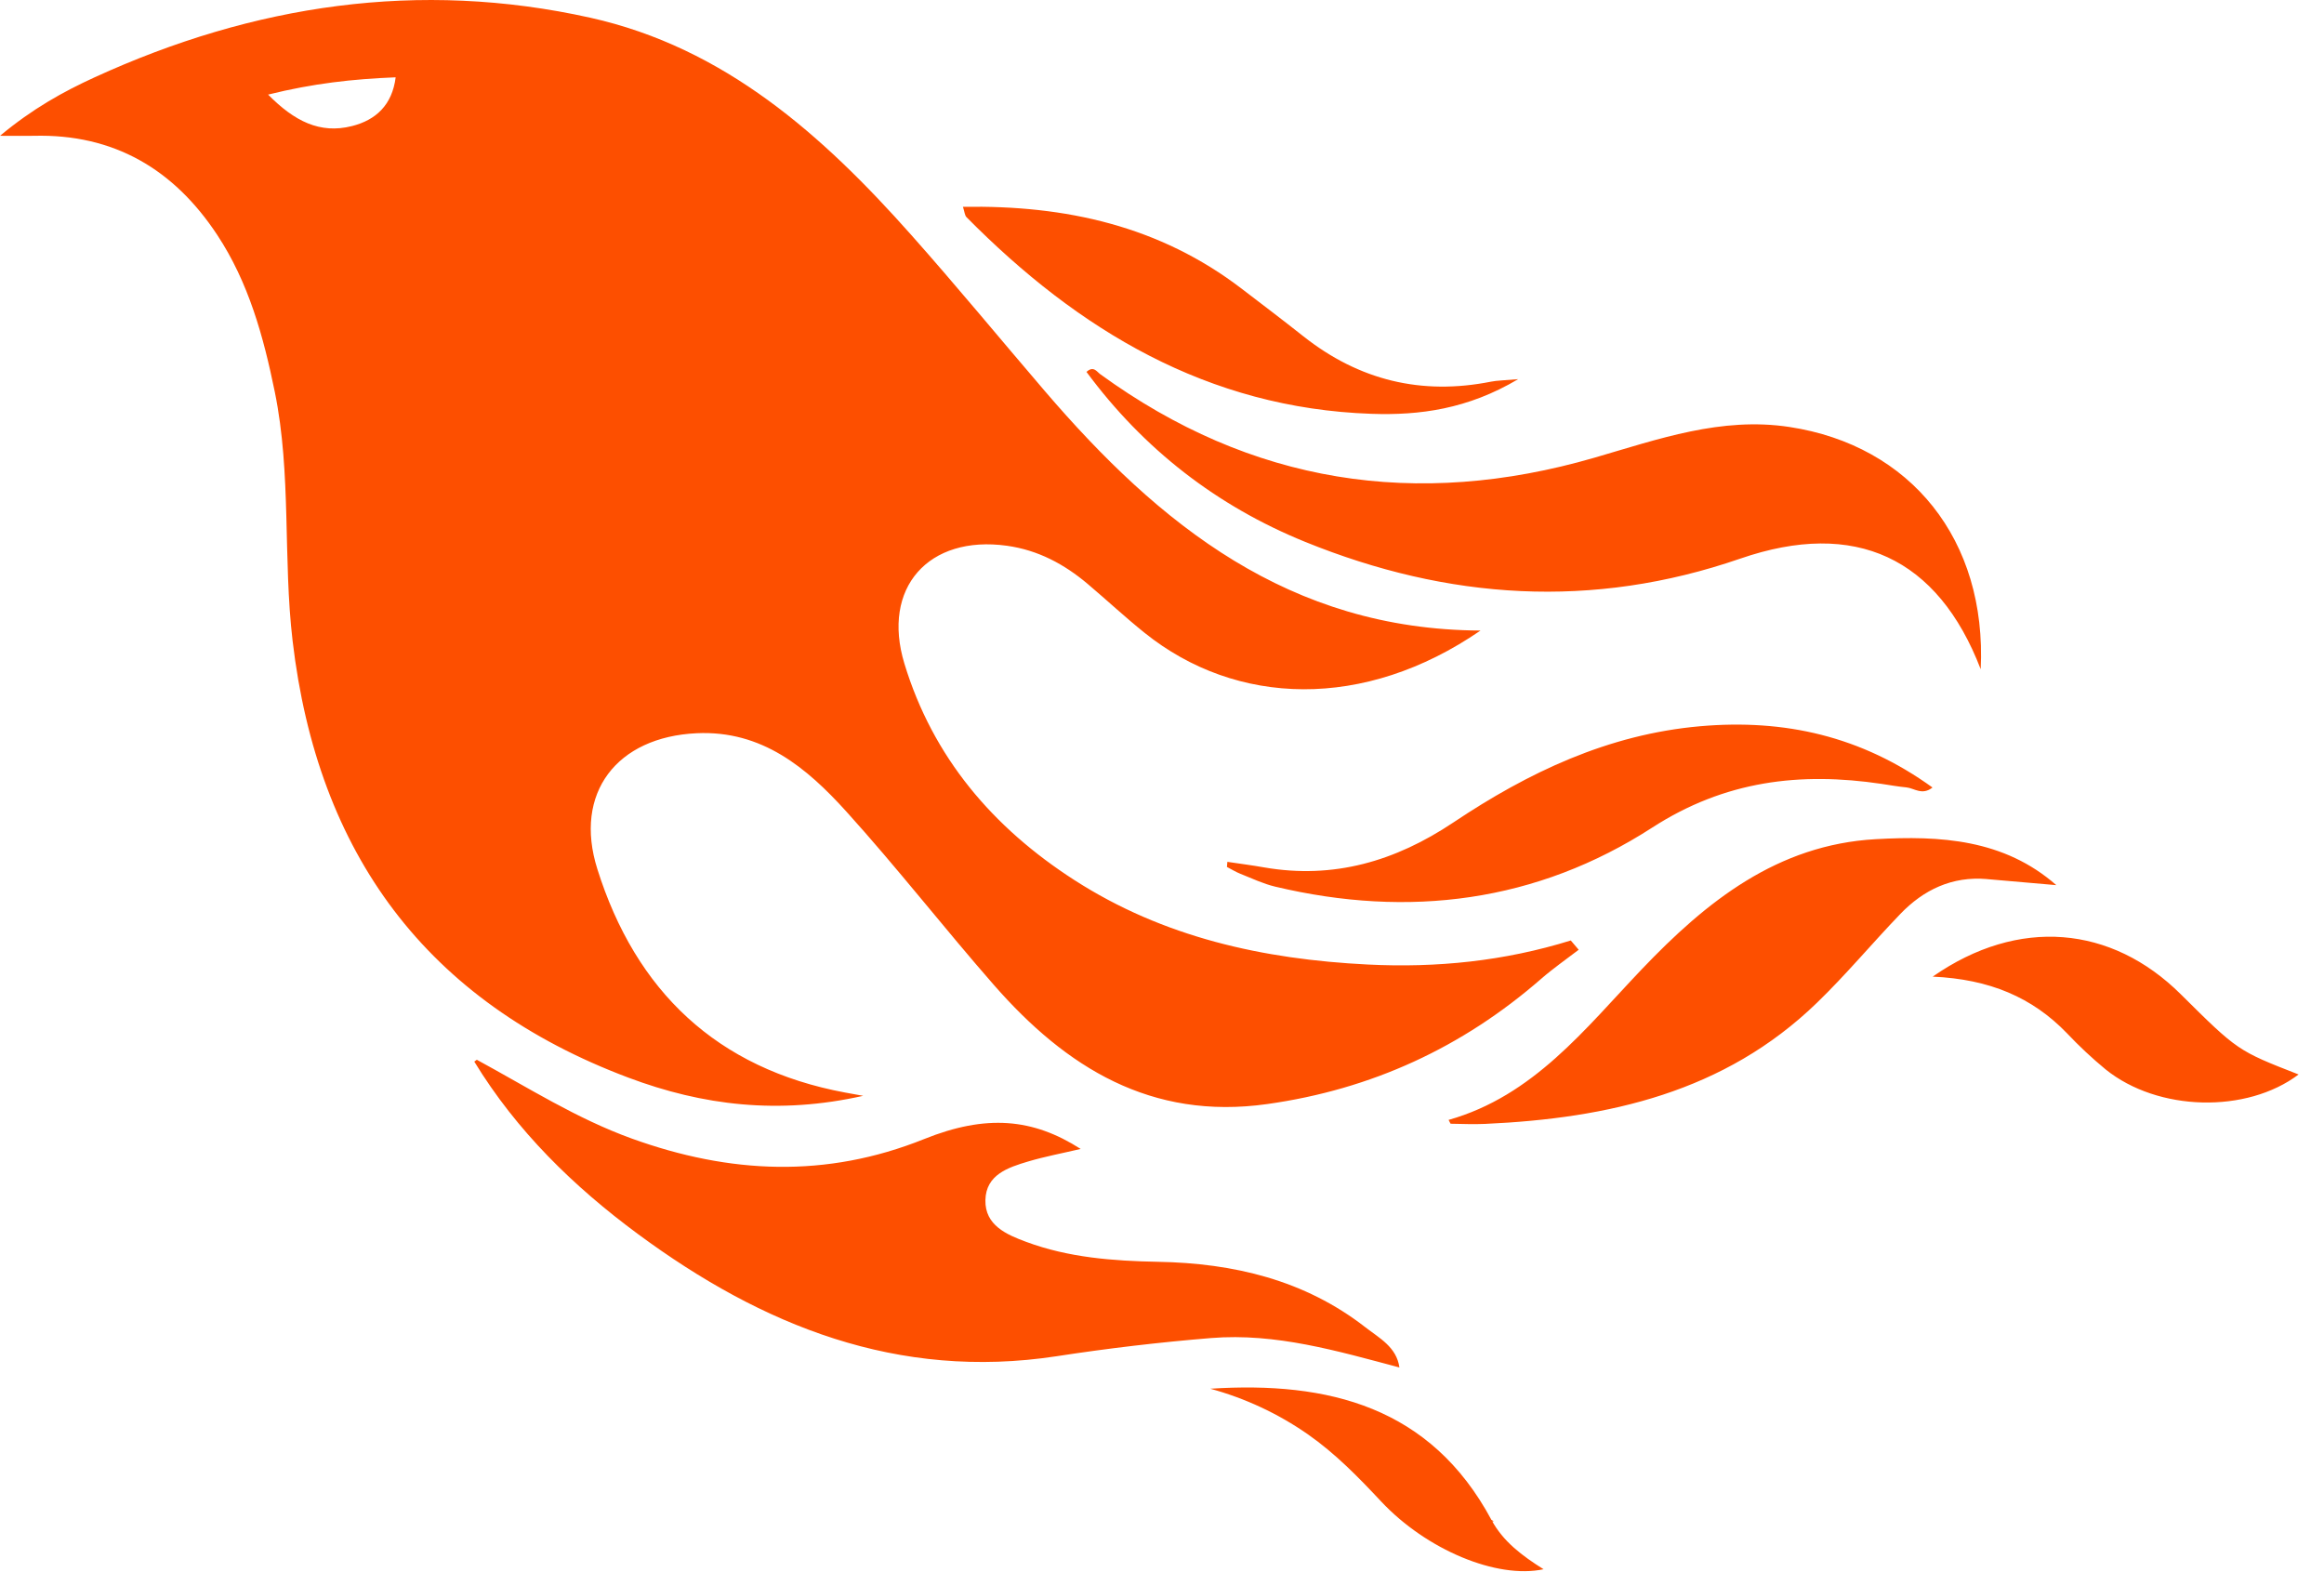
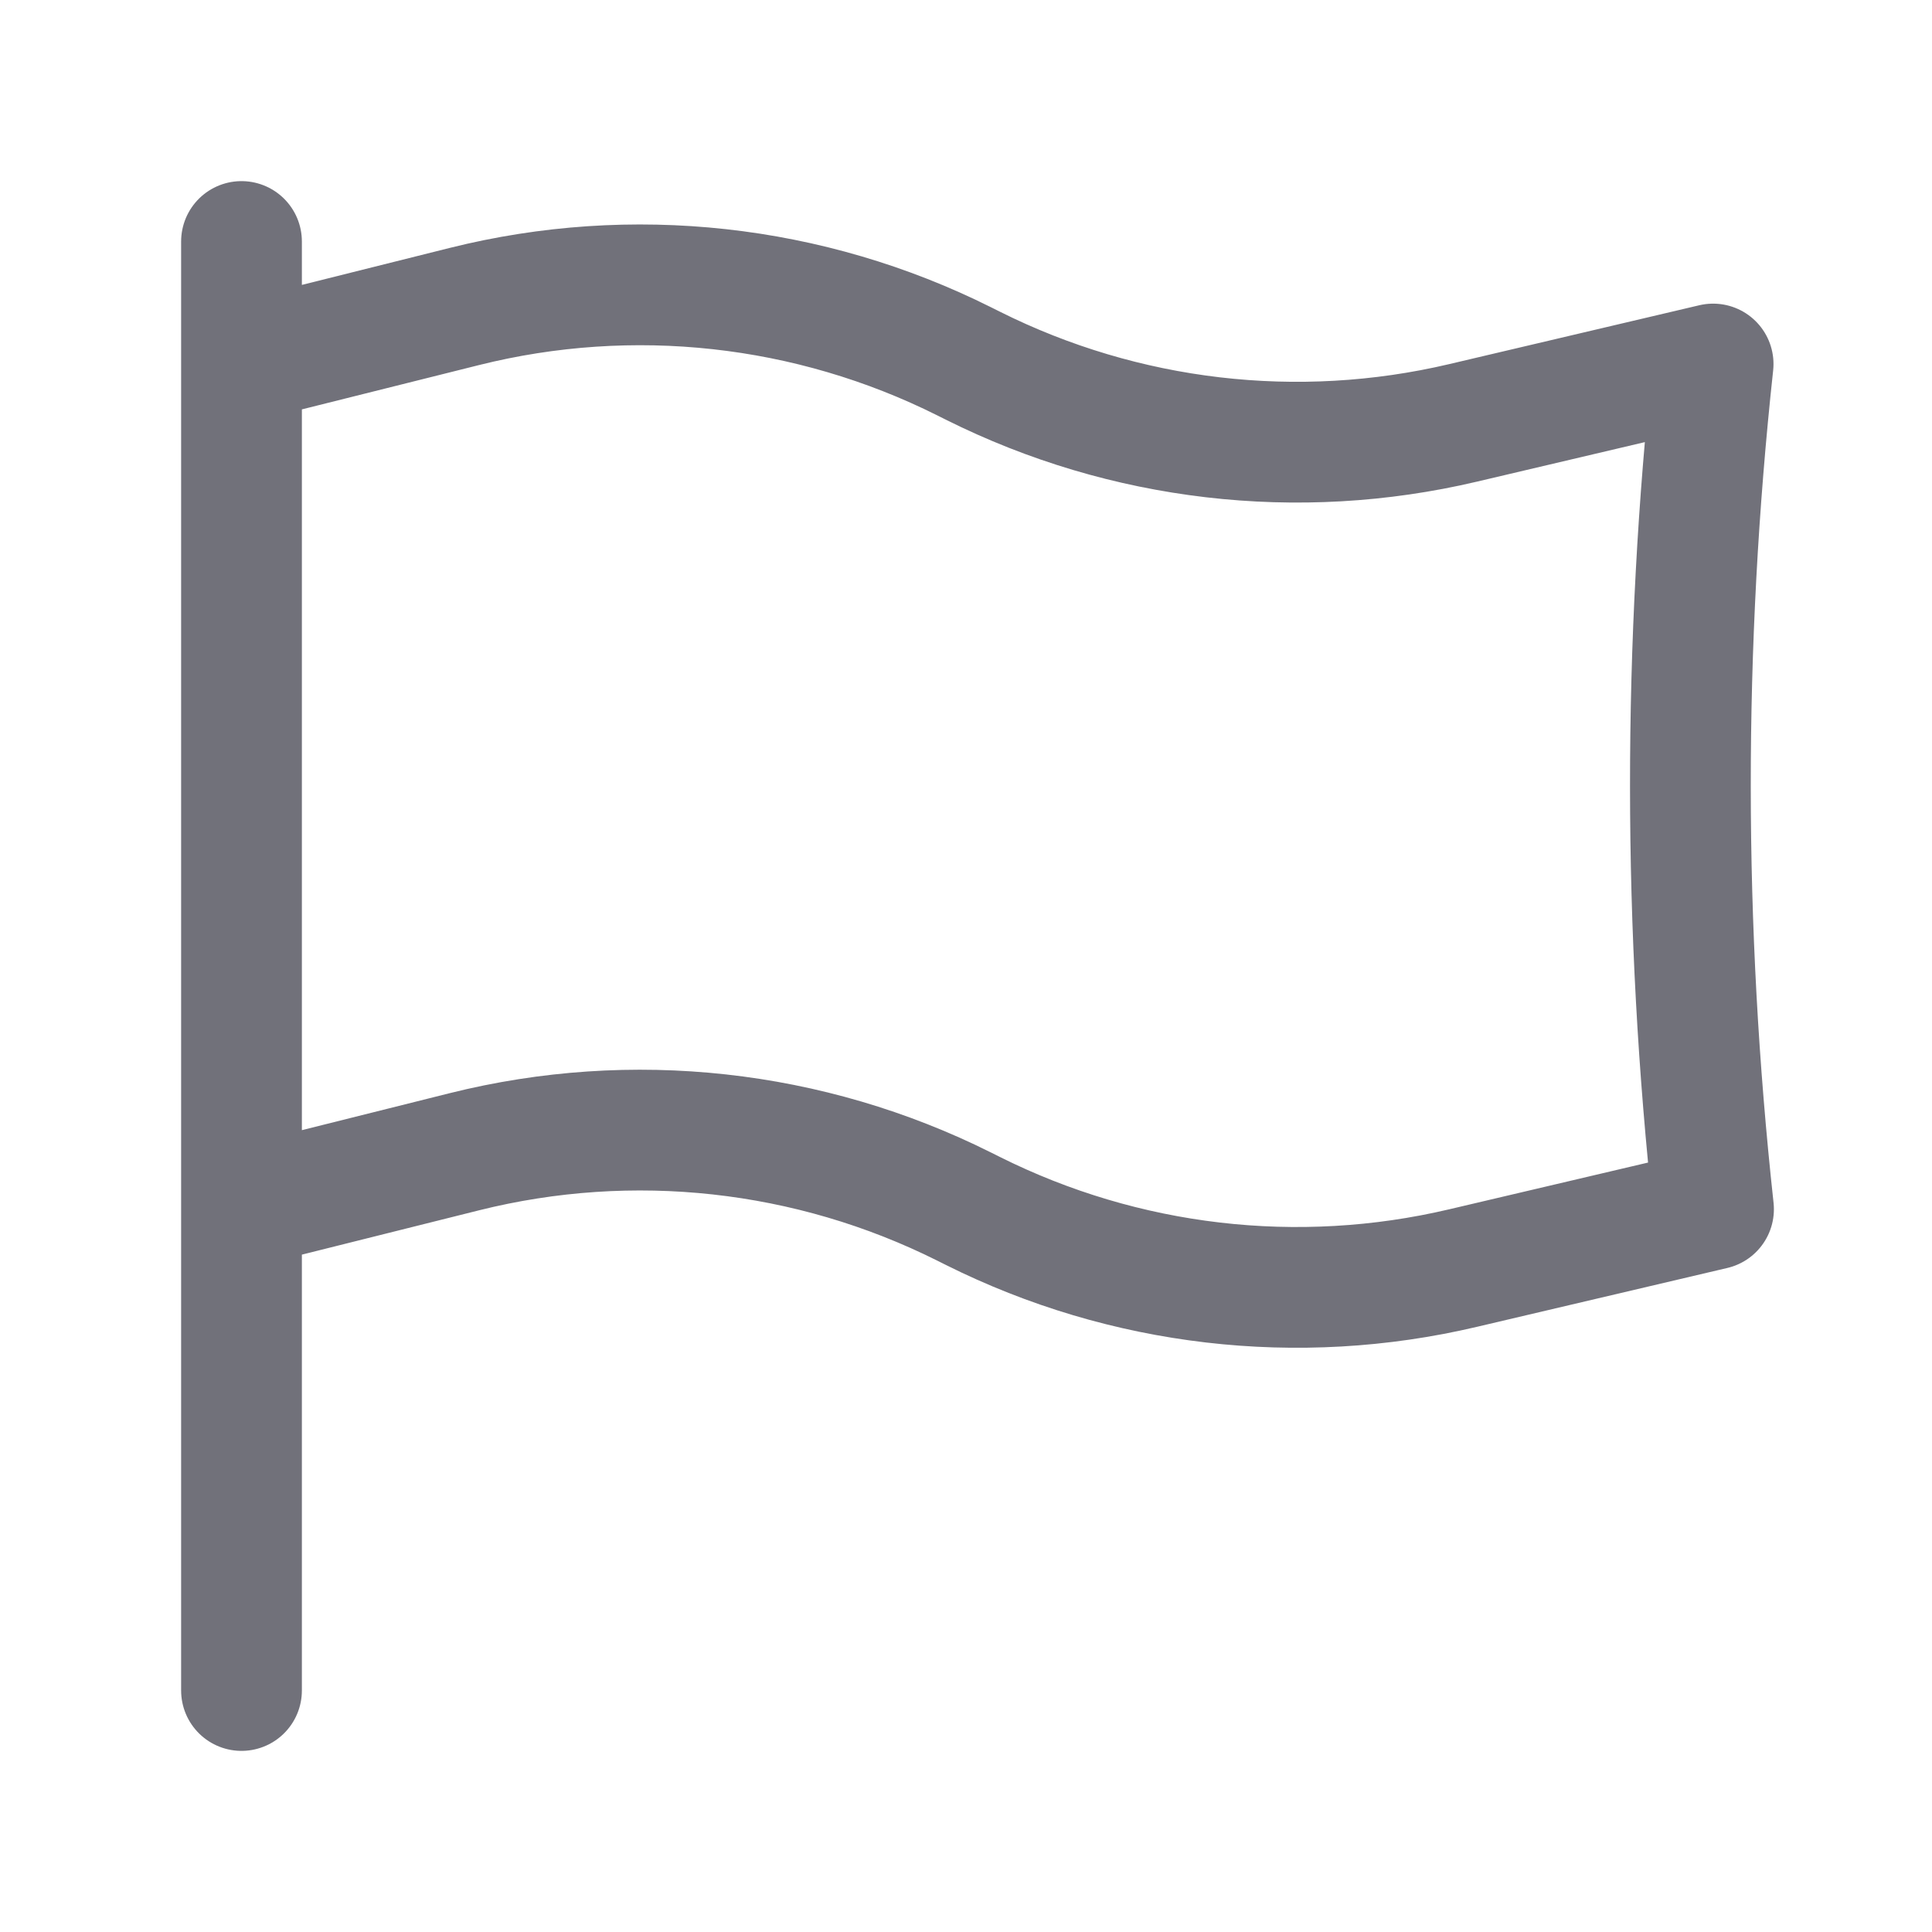
- <svg xmlns="http://www.w3.org/2000/svg" viewBox="0 0 71 48" fill="currentColor" aria-hidden="true">
-   <path d="m26.371 33.477-.552-.1c-3.92-.729-6.397-3.1-7.57-6.829-.733-2.324.597-4.035 3.035-4.148 1.995-.092 3.362 1.055 4.57 2.39 1.557 1.72 2.984 3.558 4.514 5.305 2.202 2.515 4.797 4.134 8.347 3.634 3.183-.448 5.958-1.725 8.371-3.828.363-.316.761-.592 1.144-.886l-.241-.284c-2.027.63-4.093.841-6.205.735-3.195-.16-6.24-.828-8.964-2.582-2.486-1.601-4.319-3.746-5.19-6.611-.704-2.315.736-3.934 3.135-3.6.948.133 1.746.56 2.463 1.165.583.493 1.143 1.015 1.738 1.493 2.8 2.25 6.712 2.375 10.265-.068-5.842-.026-9.817-3.24-13.308-7.313-1.366-1.594-2.7-3.216-4.095-4.785-2.698-3.036-5.692-5.71-9.79-6.623C12.8-.623 7.745.14 2.893 2.361 1.926 2.804.997 3.319 0 4.149c.494 0 .763.006 1.032 0 2.446-.064 4.28 1.023 5.602 3.024.962 1.457 1.415 3.104 1.761 4.798.513 2.515.247 5.078.544 7.605.761 6.494 4.08 11.026 10.26 13.346 2.267.852 4.591 1.135 7.172.555ZM10.751 3.852c-.976.246-1.756-.148-2.56-.962 1.377-.343 2.592-.476 3.897-.528-.107.848-.607 1.306-1.336 1.49Zm32.002 37.924c-.085-.626-.62-.901-1.04-1.228-1.857-1.446-4.03-1.958-6.333-2-1.375-.026-2.735-.128-4.031-.61-.595-.22-1.26-.505-1.244-1.272.015-.78.693-1 1.31-1.184.505-.15 1.026-.247 1.6-.382-1.46-.936-2.886-1.065-4.787-.3-2.993 1.202-5.943 1.06-8.926-.017-1.684-.608-3.179-1.563-4.735-2.408l-.077.057c1.29 2.115 3.034 3.817 5.004 5.271 3.793 2.8 7.936 4.471 12.784 3.73A66.714 66.714 0 0 1 37 40.877c1.98-.16 3.866.398 5.753.899Zm-9.14-30.345c-.105-.076-.206-.266-.42-.069 1.745 2.36 3.985 4.098 6.683 5.193 4.354 1.767 8.773 2.07 13.293.51 3.51-1.21 6.033-.028 7.343 3.38.19-3.955-2.137-6.837-5.843-7.401-2.084-.318-4.01.373-5.962.94-5.434 1.575-10.485.798-15.094-2.553Zm27.085 15.425c.708.059 1.416.123 2.124.185-1.6-1.405-3.55-1.517-5.523-1.404-3.003.17-5.167 1.903-7.14 3.972-1.739 1.824-3.31 3.87-5.903 4.604.043.078.054.117.066.117.35.005.699.021 1.047.005 3.768-.17 7.317-.965 10.14-3.7.89-.86 1.685-1.817 2.544-2.71.716-.746 1.584-1.159 2.645-1.07Zm-8.753-4.67c-2.812.246-5.254 1.409-7.548 2.943-1.766 1.18-3.654 1.738-5.776 1.37-.374-.066-.75-.114-1.124-.17l-.013.156c.135.07.265.151.405.207.354.14.702.308 1.07.395 4.083.971 7.992.474 11.516-1.803 2.221-1.435 4.521-1.707 7.013-1.336.252.038.503.083.756.107.234.022.479.255.795.003-2.179-1.574-4.526-2.096-7.094-1.872Zm-10.049-9.544c1.475.051 2.943-.142 4.486-1.059-.452.04-.643.04-.827.076-2.126.424-4.033-.04-5.733-1.383-.623-.493-1.257-.974-1.889-1.457-2.503-1.914-5.374-2.555-8.514-2.5.05.154.054.26.108.315 3.417 3.455 7.371 5.836 12.369 6.008Zm24.727 17.731c-2.114-2.097-4.952-2.367-7.578-.537 1.738.078 3.043.632 4.101 1.728a13 13 0 0 0 1.182 1.106c1.6 1.29 4.311 1.352 5.896.155-1.861-.726-1.861-.726-3.601-2.452Zm-21.058 16.06c-1.858-3.46-4.981-4.24-8.59-4.008a9.667 9.667 0 0 1 2.977 1.39c.84.586 1.547 1.311 2.243 2.055 1.38 1.473 3.534 2.376 4.962 2.07-.656-.412-1.238-.848-1.592-1.507Zl-.006.006-.036-.004.021.018.012.053Za.127.127 0 0 0 .015.043c.005.008.038 0 .058-.002Zl-.008.01.005.026.024.014Z" fill="#FD4F00" />
+ <svg xmlns="http://www.w3.org/2000/svg" viewBox="0 0 24 24" fill="none" stroke="#71717a" stroke-width="1.5" stroke-linecap="round" stroke-linejoin="round">
+   <path d="M3 3v1.5M3 21v-6m0 0l2.77-.693a9 9 0 016.208.682l.108.054a9 9 0 006.086.71l3.114-.732a48.524 48.524 0 01-.005-10.499l-3.11.732a9 9 0 01-6.085-.711l-.108-.054a9 9 0 00-6.208-.682L3 4.5M3 15V4.5" />
</svg>
